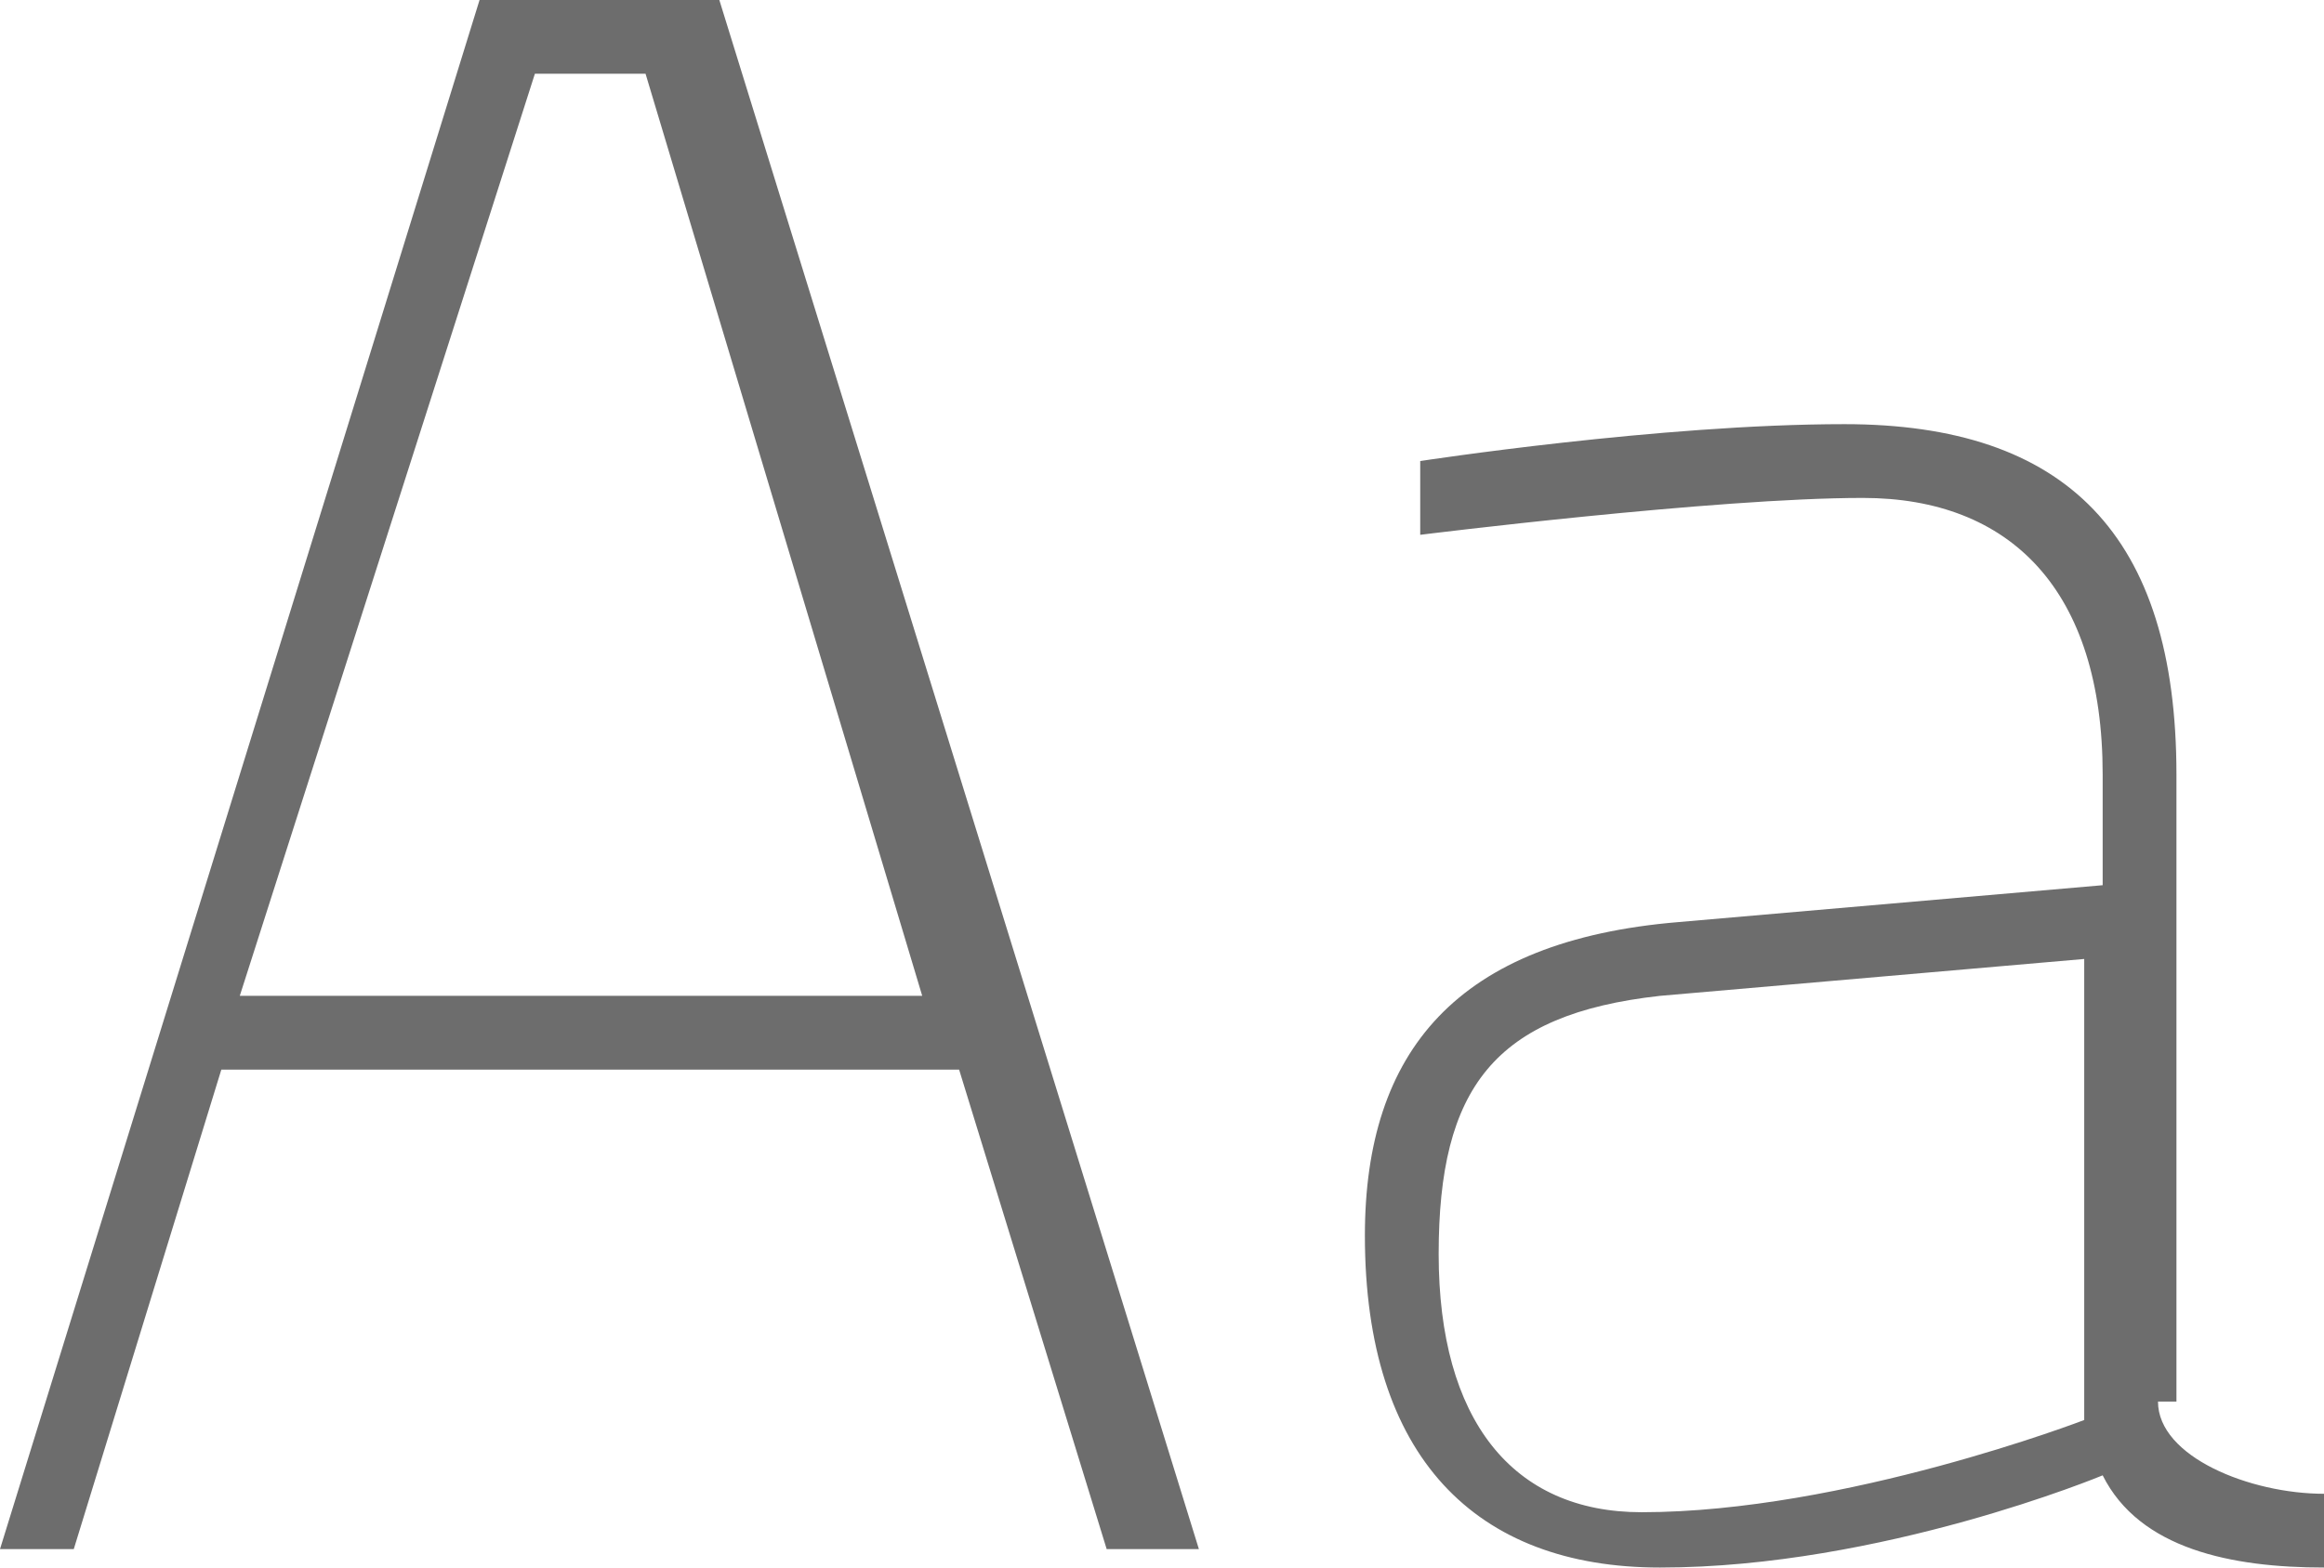
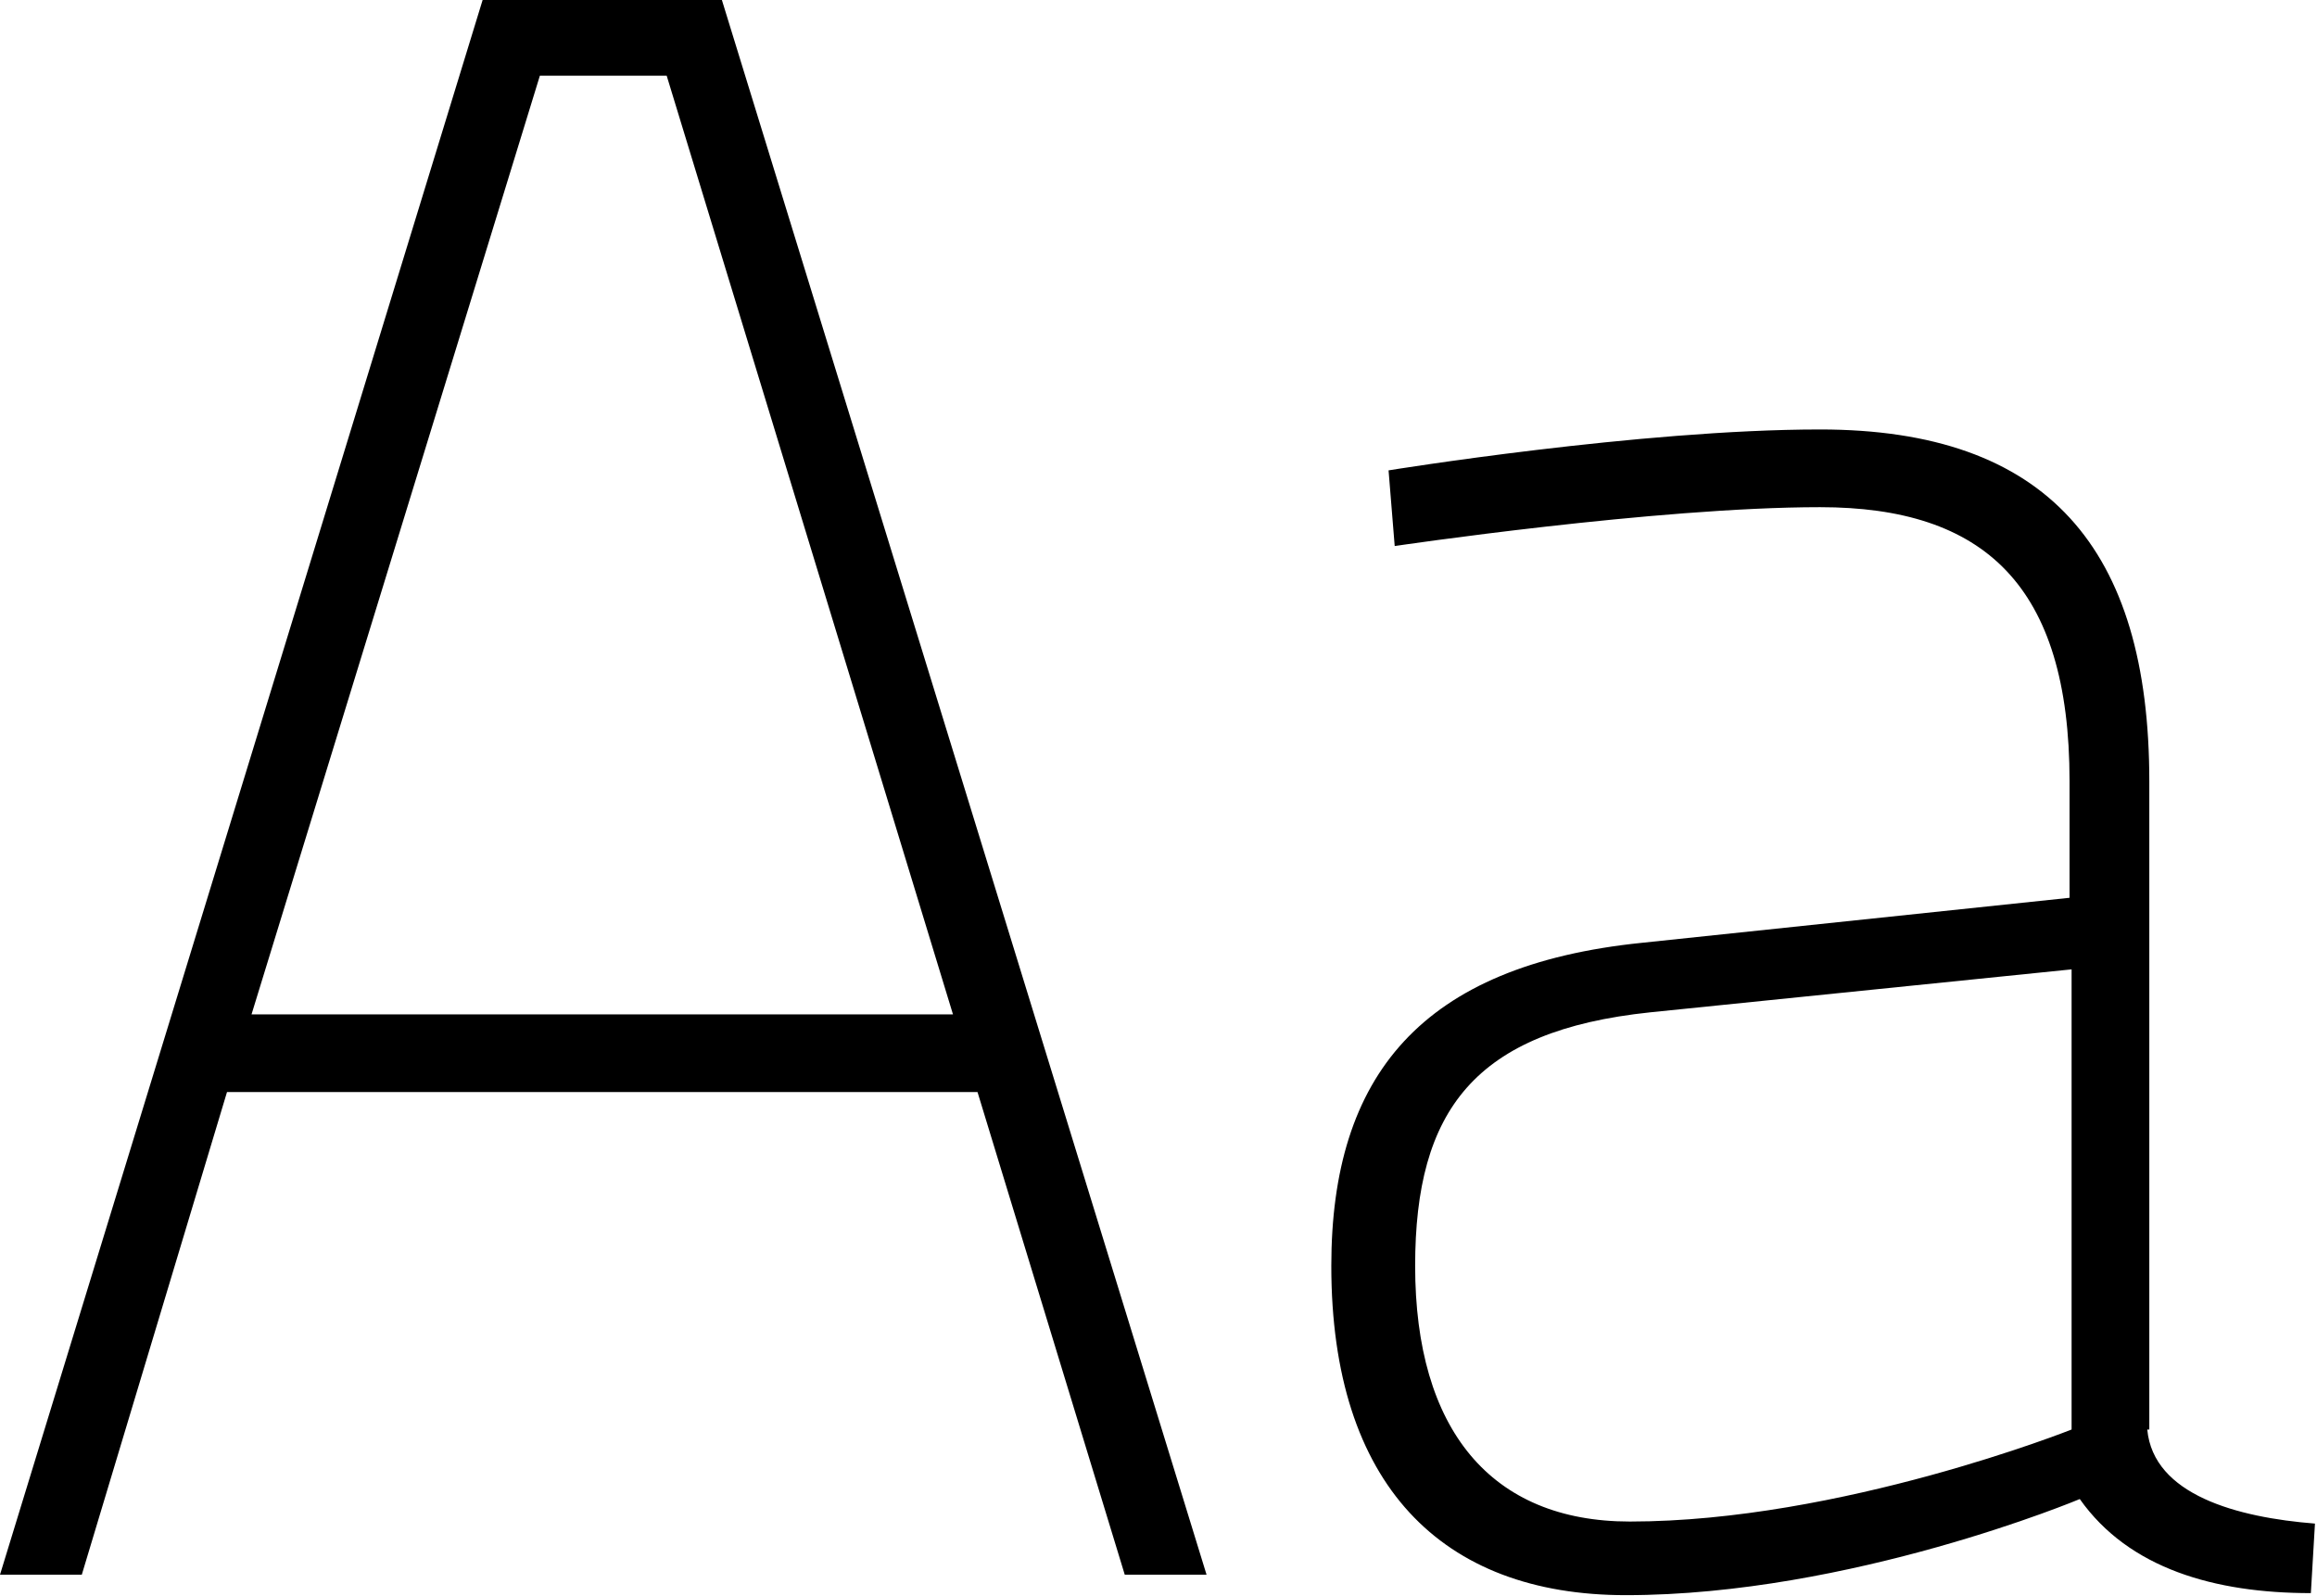
- <svg xmlns="http://www.w3.org/2000/svg" version="1.1" x="0px" y="0px" width="12.6px" height="8.5px" viewBox="0 0 12.6 8.5" enable-background="new 0 0 12.6 8.5" xml:space="preserve">
+ <svg xmlns="http://www.w3.org/2000/svg" version="1.1" x="0px" y="0px" width="113.3px" height="78px" viewBox="0 0 113.3 78" enable-background="new 0 0 113.3 78" xml:space="preserve">
  <defs>
</defs>
  <g>
-     <path fill="#6D6D6D" d="M2.6,0h1.3l2.6,8.4H6L5.2,5.8h-4L0.4,8.4H0L2.6,0z M1.3,5.4h3.7l-1.5-5H2.9L1.3,5.4z" />
-     <path fill="#6D6D6D" d="M11.7,7.6c0,0.3,0.5,0.5,0.9,0.5l0,0.4c-0.5,0-1-0.1-1.2-0.5c0,0-1.2,0.5-2.4,0.5c-1,0-1.6-0.6-1.6-1.8   c0-1,0.5-1.6,1.7-1.7l2.3-0.2V4.2c0-1-0.5-1.5-1.3-1.5S7.7,2.9,7.7,2.9l0-0.4c0,0,1.3-0.2,2.3-0.2c1.2,0,1.8,0.6,1.8,1.9V7.6z    M9,5.4C8.1,5.5,7.8,5.9,7.8,6.8c0,0.9,0.4,1.4,1.1,1.4c1.1,0,2.4-0.5,2.4-0.5V5.2L9,5.4z" />
+     <path d="M23.6,0h11.7L59,77h-4l-7.2-23.6H11.1L4,77H0L23.6,0z M12.3,49.6h34.3L32.6,3.7h-6.2L12.3,49.6z" />
+     <path d="M105,69.9c0.3,3.2,4.4,4.3,8.2,4.6l-0.2,3.4c-4.7,0-8.9-1.2-11.3-4.6c0,0-11.2,4.7-22.2,4.7c-9,0-14.4-5.4-14.4-16.1   c0-9.3,4.4-14.7,15.2-15.8l20.9-2.2v-5.7c0-9.6-4.2-13.4-12.2-13.4s-20.8,1.9-20.8,1.9L67.9,23c0,0,12.3-2,21.1-2   c11.1,0,16.1,5.8,16.1,17.2V69.9z M80.7,49.5c-8.6,0.9-11.5,4.8-11.5,12.4c0,8,3.7,12.5,10.5,12.5c10.3,0,21.6-4.5,21.6-4.5V47.4   L80.7,49.5z" />
  </g>
</svg>
